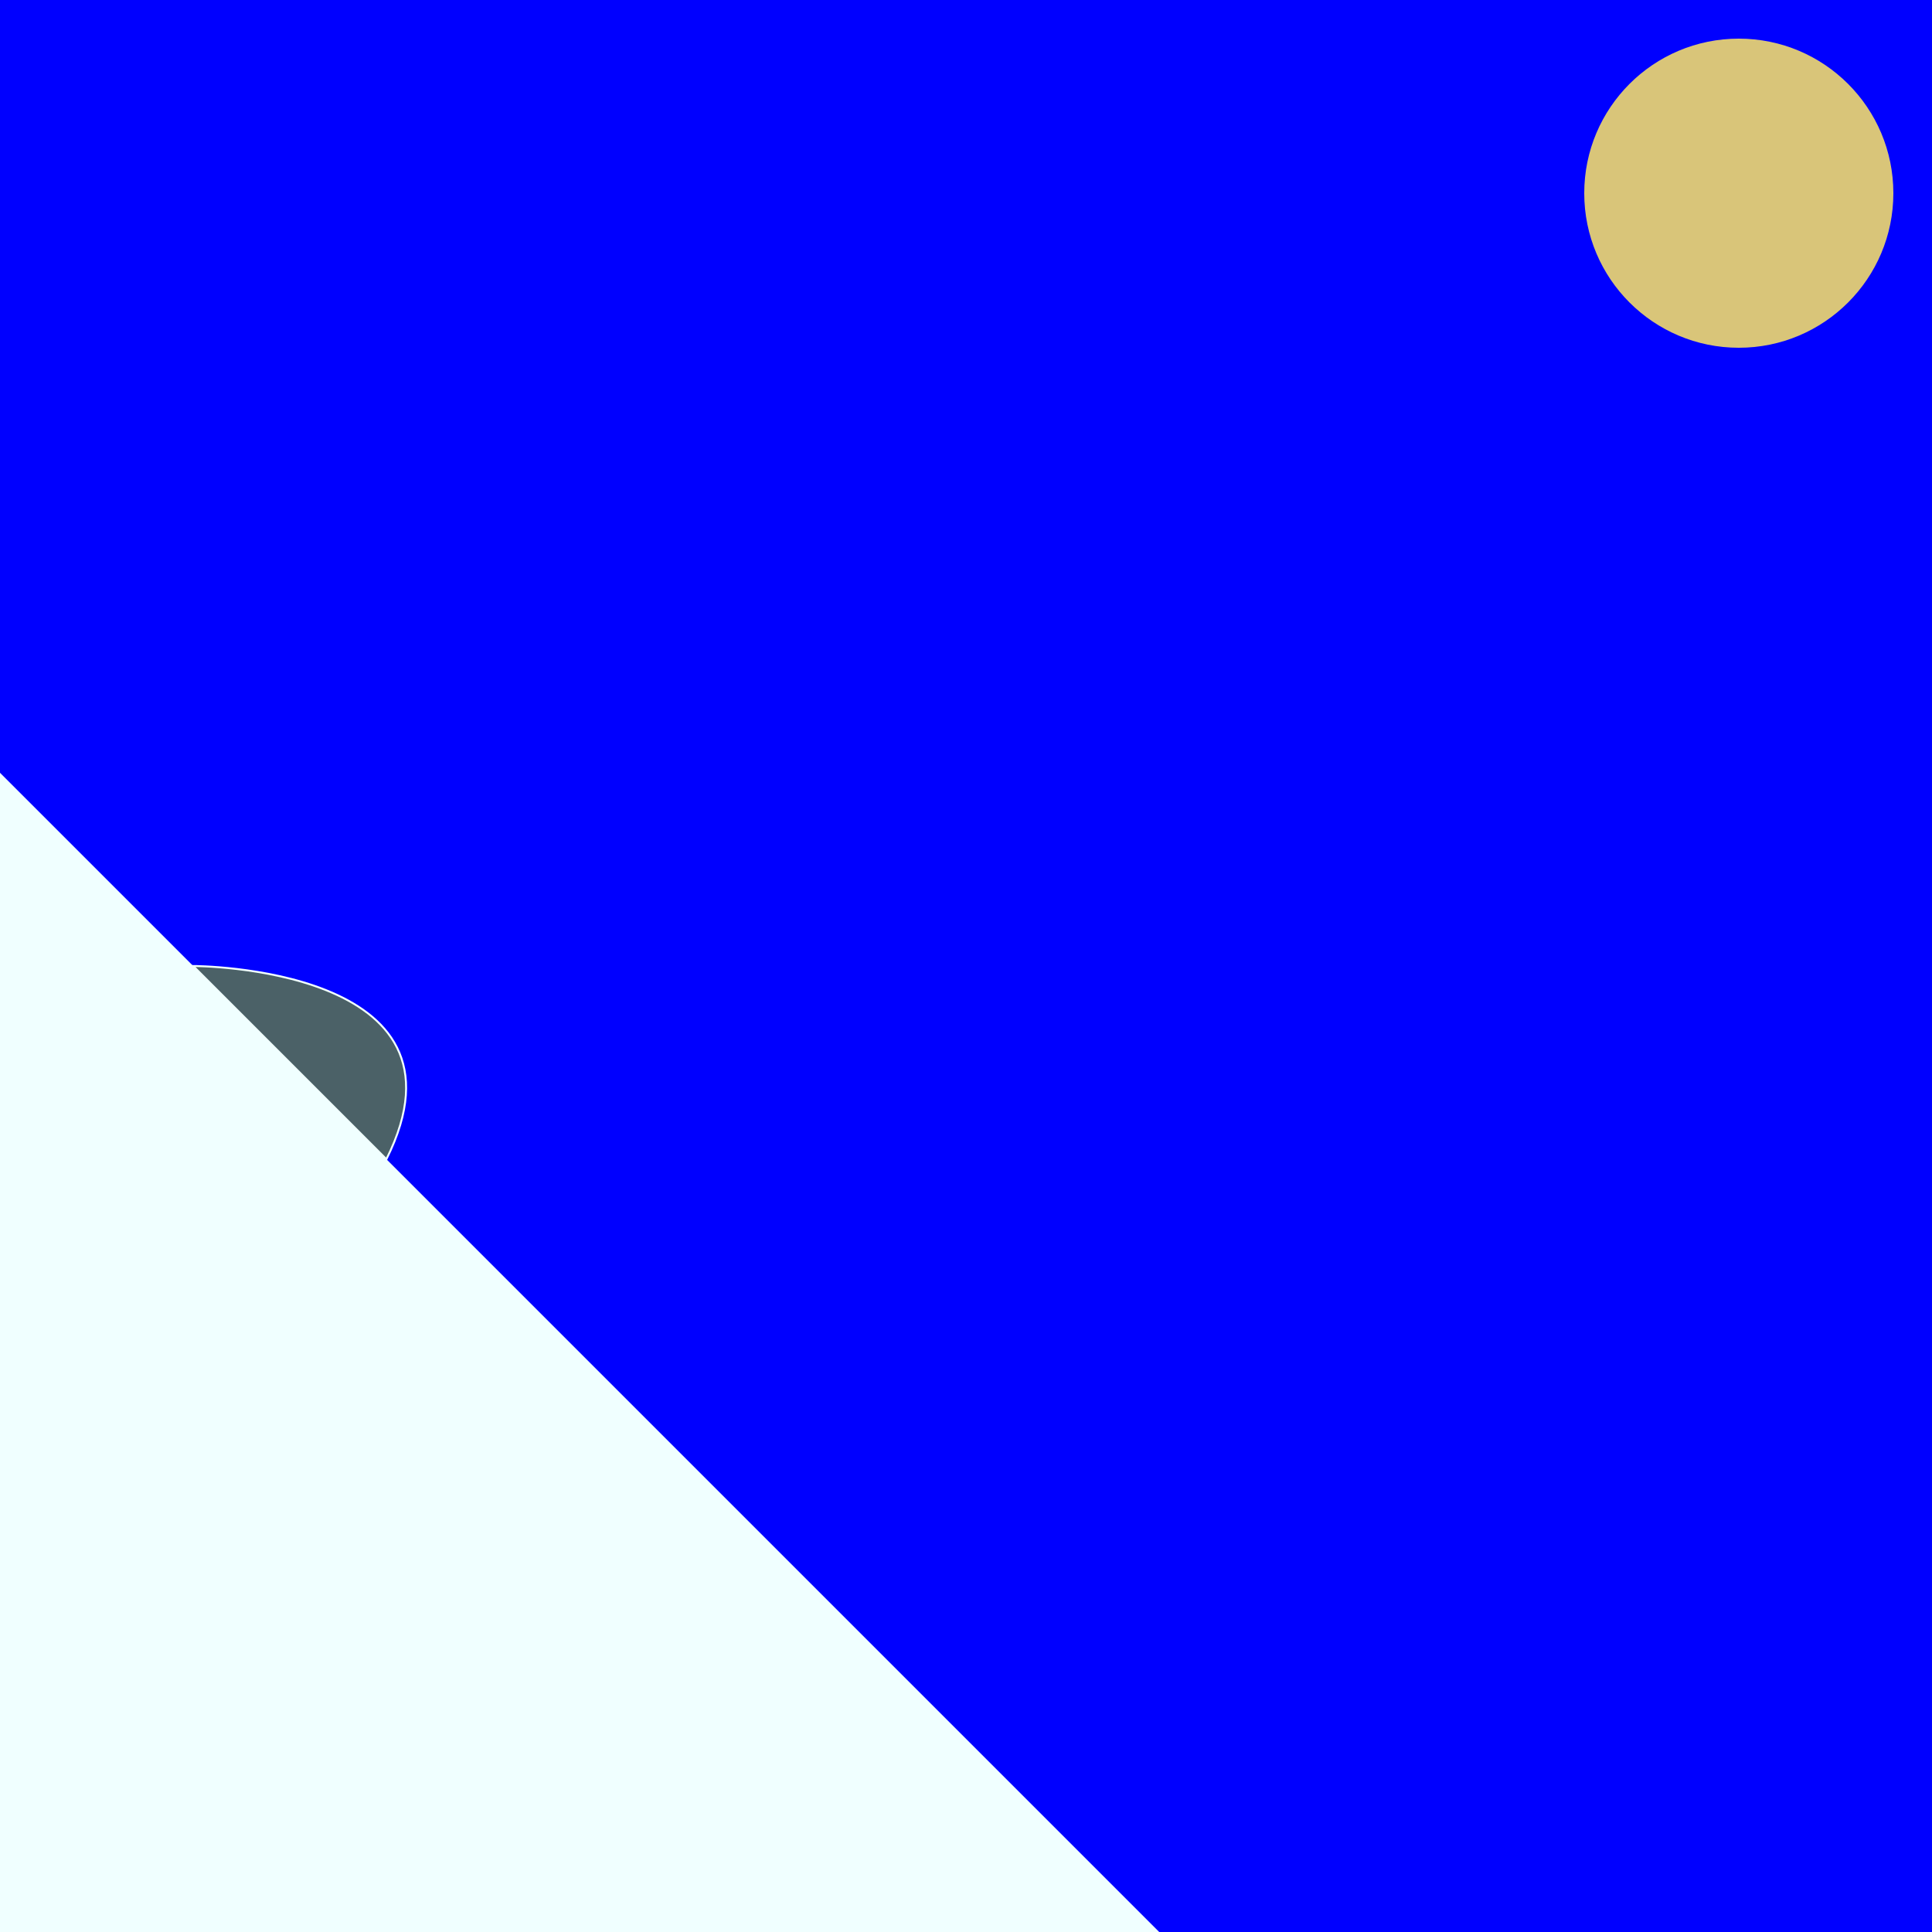
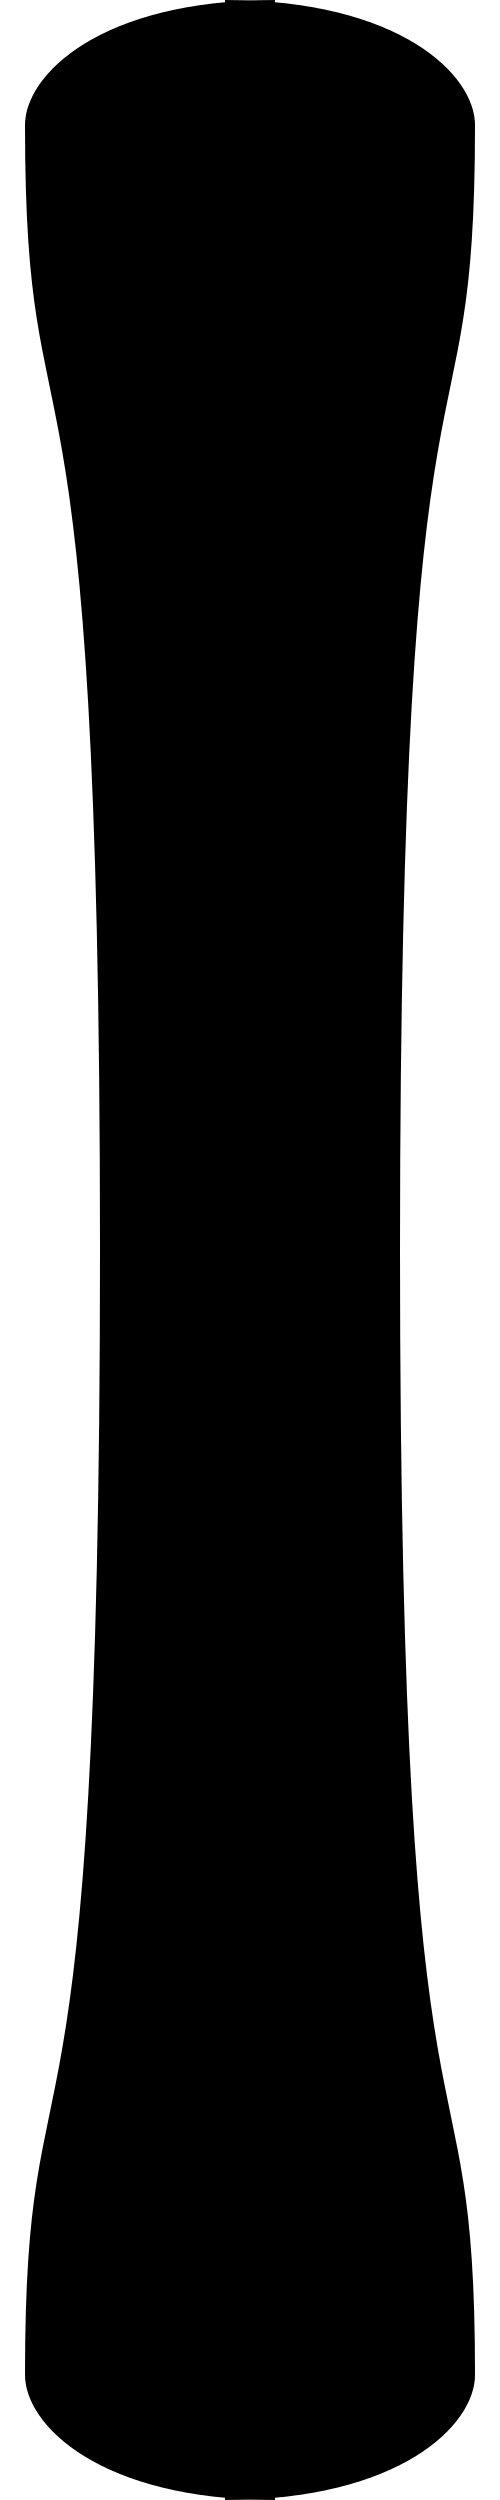
- <svg xmlns="http://www.w3.org/2000/svg" version="1.1" width="1000" height="1000">
-   <rect width="100%" height="100%" fill="blue" />
-   <circle cx="900" cy="100" r="80" fill="rgba(239,217,108,0.908)" />
-   <path d="M 0 400 L 600 1000 L 0 1000 Z" fill="azure" />
-   <path d="M 100 500 C 100 500 250 500 200 600 Z" fill="#4b6167" stroke="azure" />
+ <svg xmlns="http://www.w3.org/2000/svg" version="1.1" width="20" height="100">
+   <defs>
+     <pattern id="ski-quarter" x="0" y="0" width="1" height="1">
+       <path d="M 10 0 C 3 0 0 3 0 5 C 0 20 3 10 3 50 L 10 50 Z" fill="black" />
+     </pattern>
+   </defs>
+   <rect fill="url(#ski-quarter)" x="1" y="0" width="10" height="50" />
+   <rect fill="url(#ski-quarter)" width="10" height="50" transform="translate(19,0) scale(-1,1)" />
+   <rect fill="url(#ski-quarter)" width="10" height="50" transform="translate(1,100) scale(1,-1)" />
+   <rect fill="url(#ski-quarter)" width="10" height="50" transform="translate(19,100) scale(-1,-1)" />
</svg>
